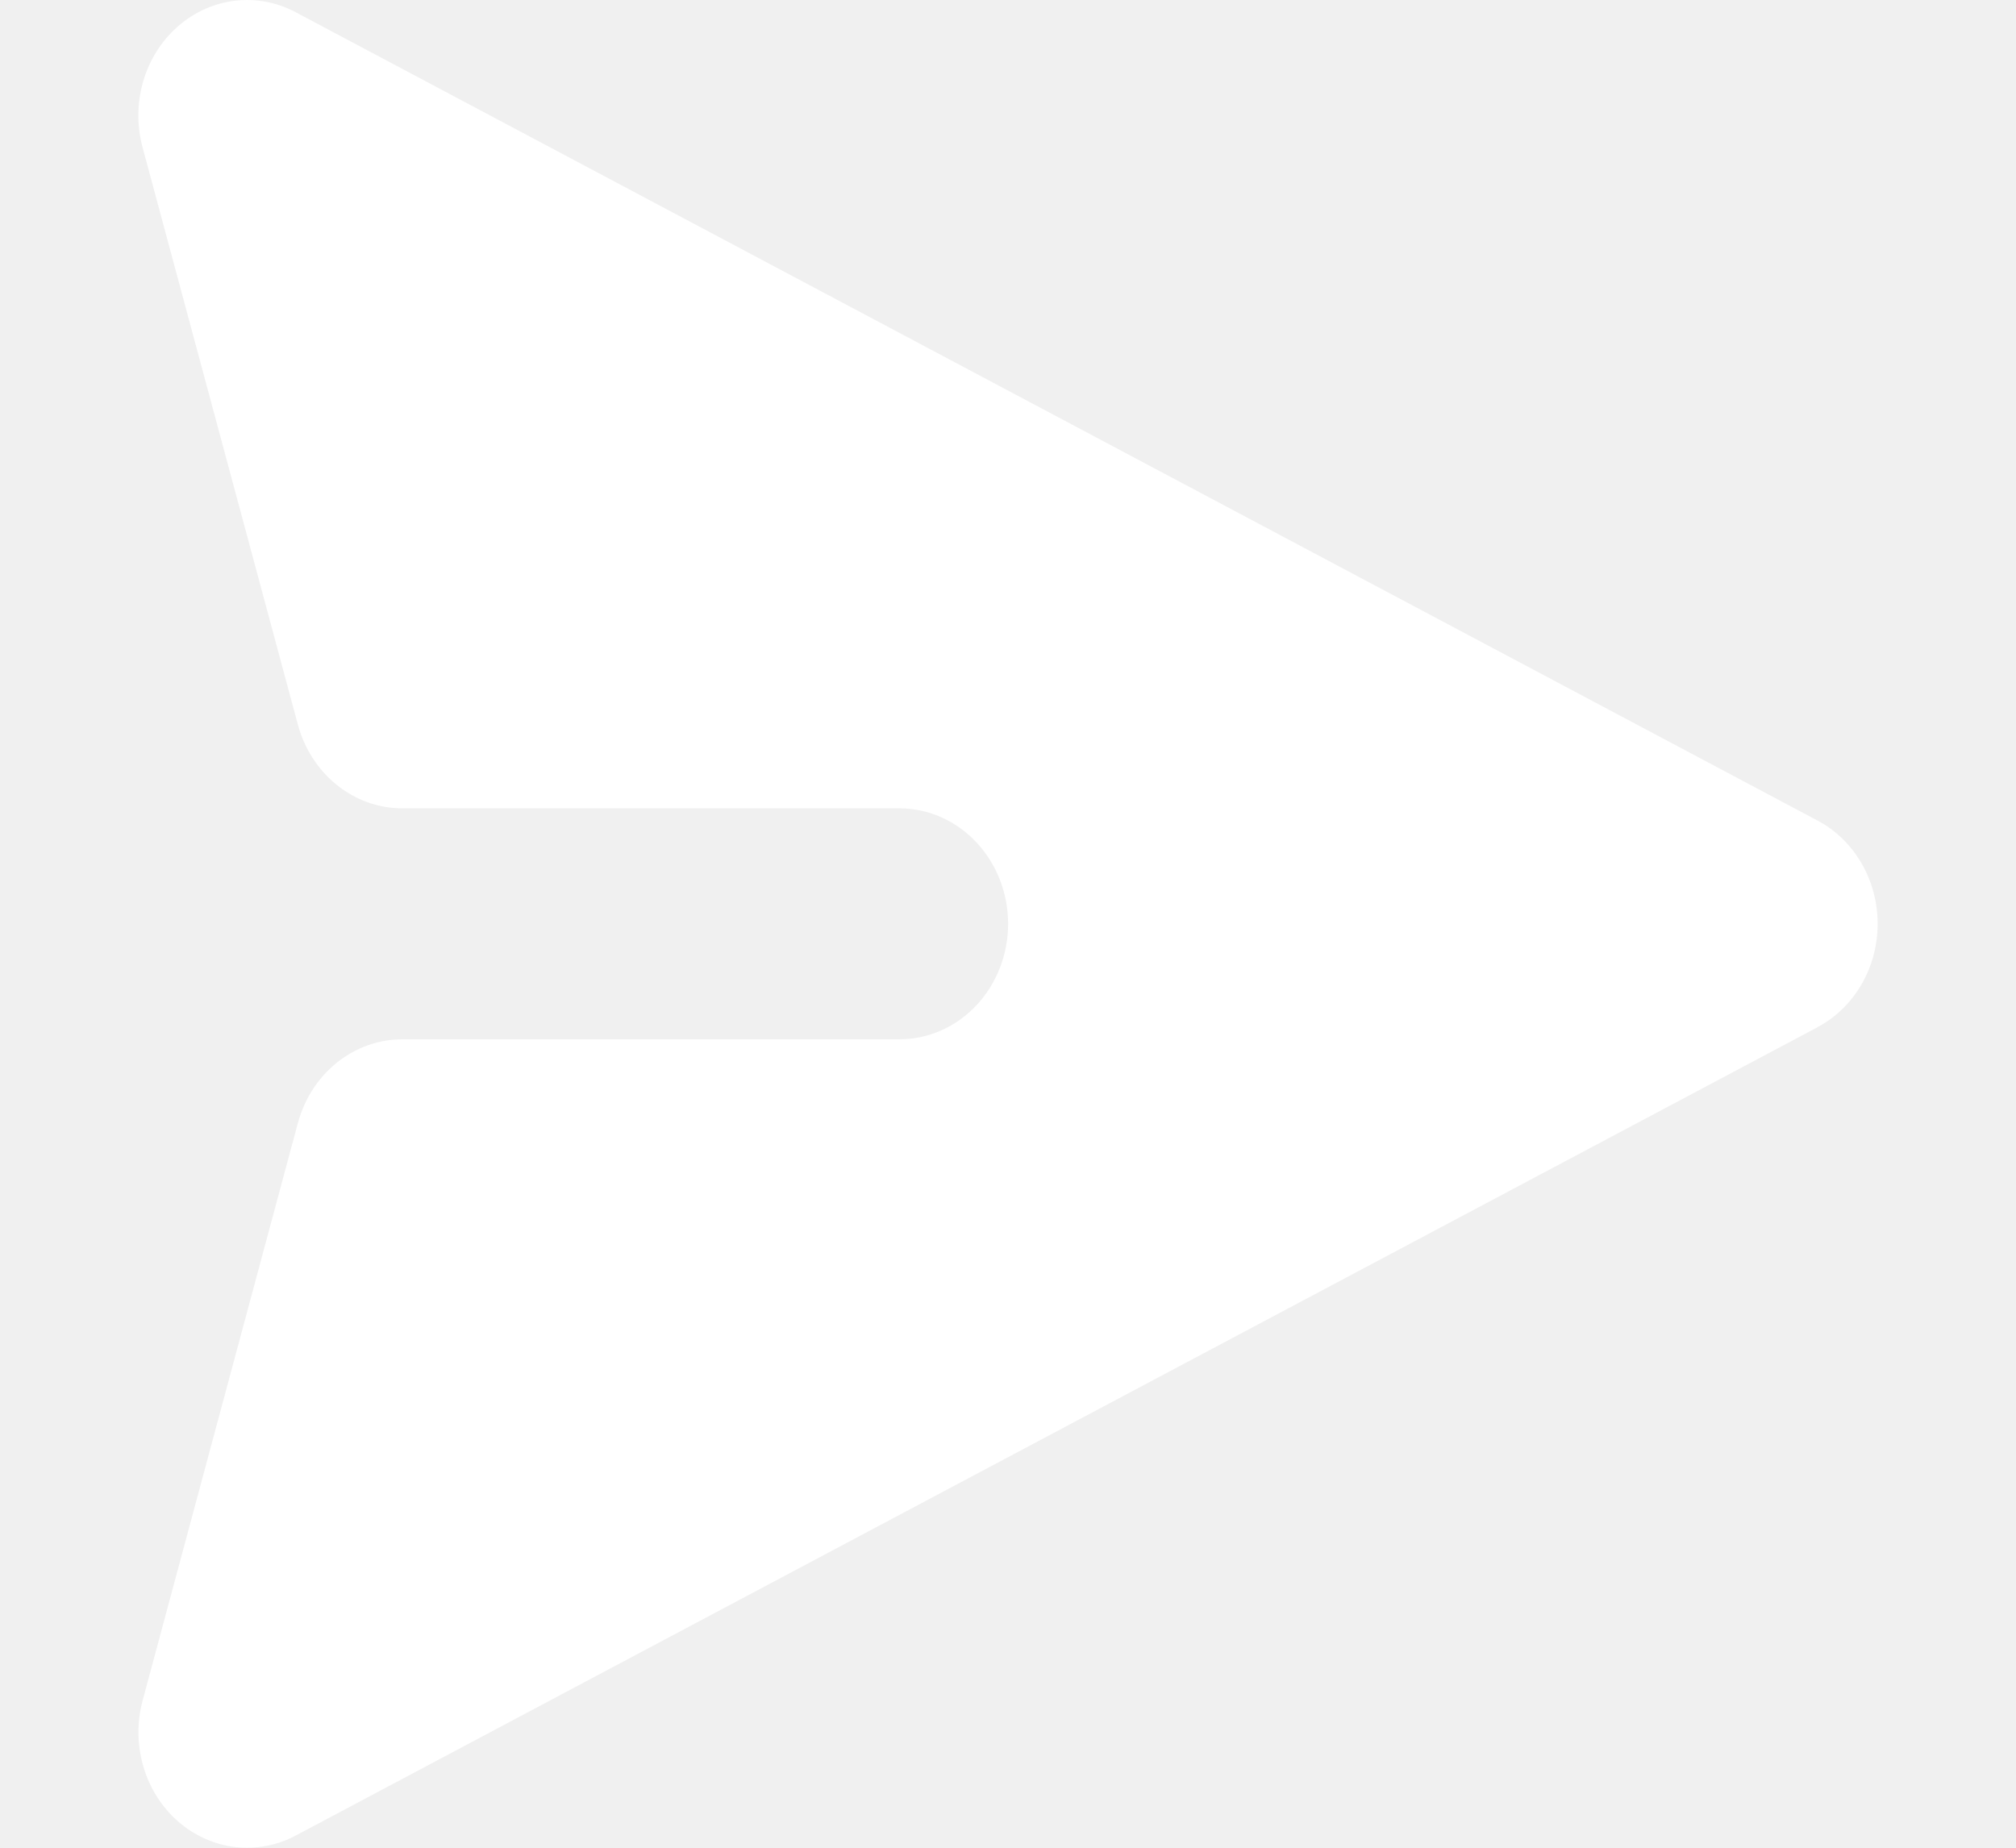
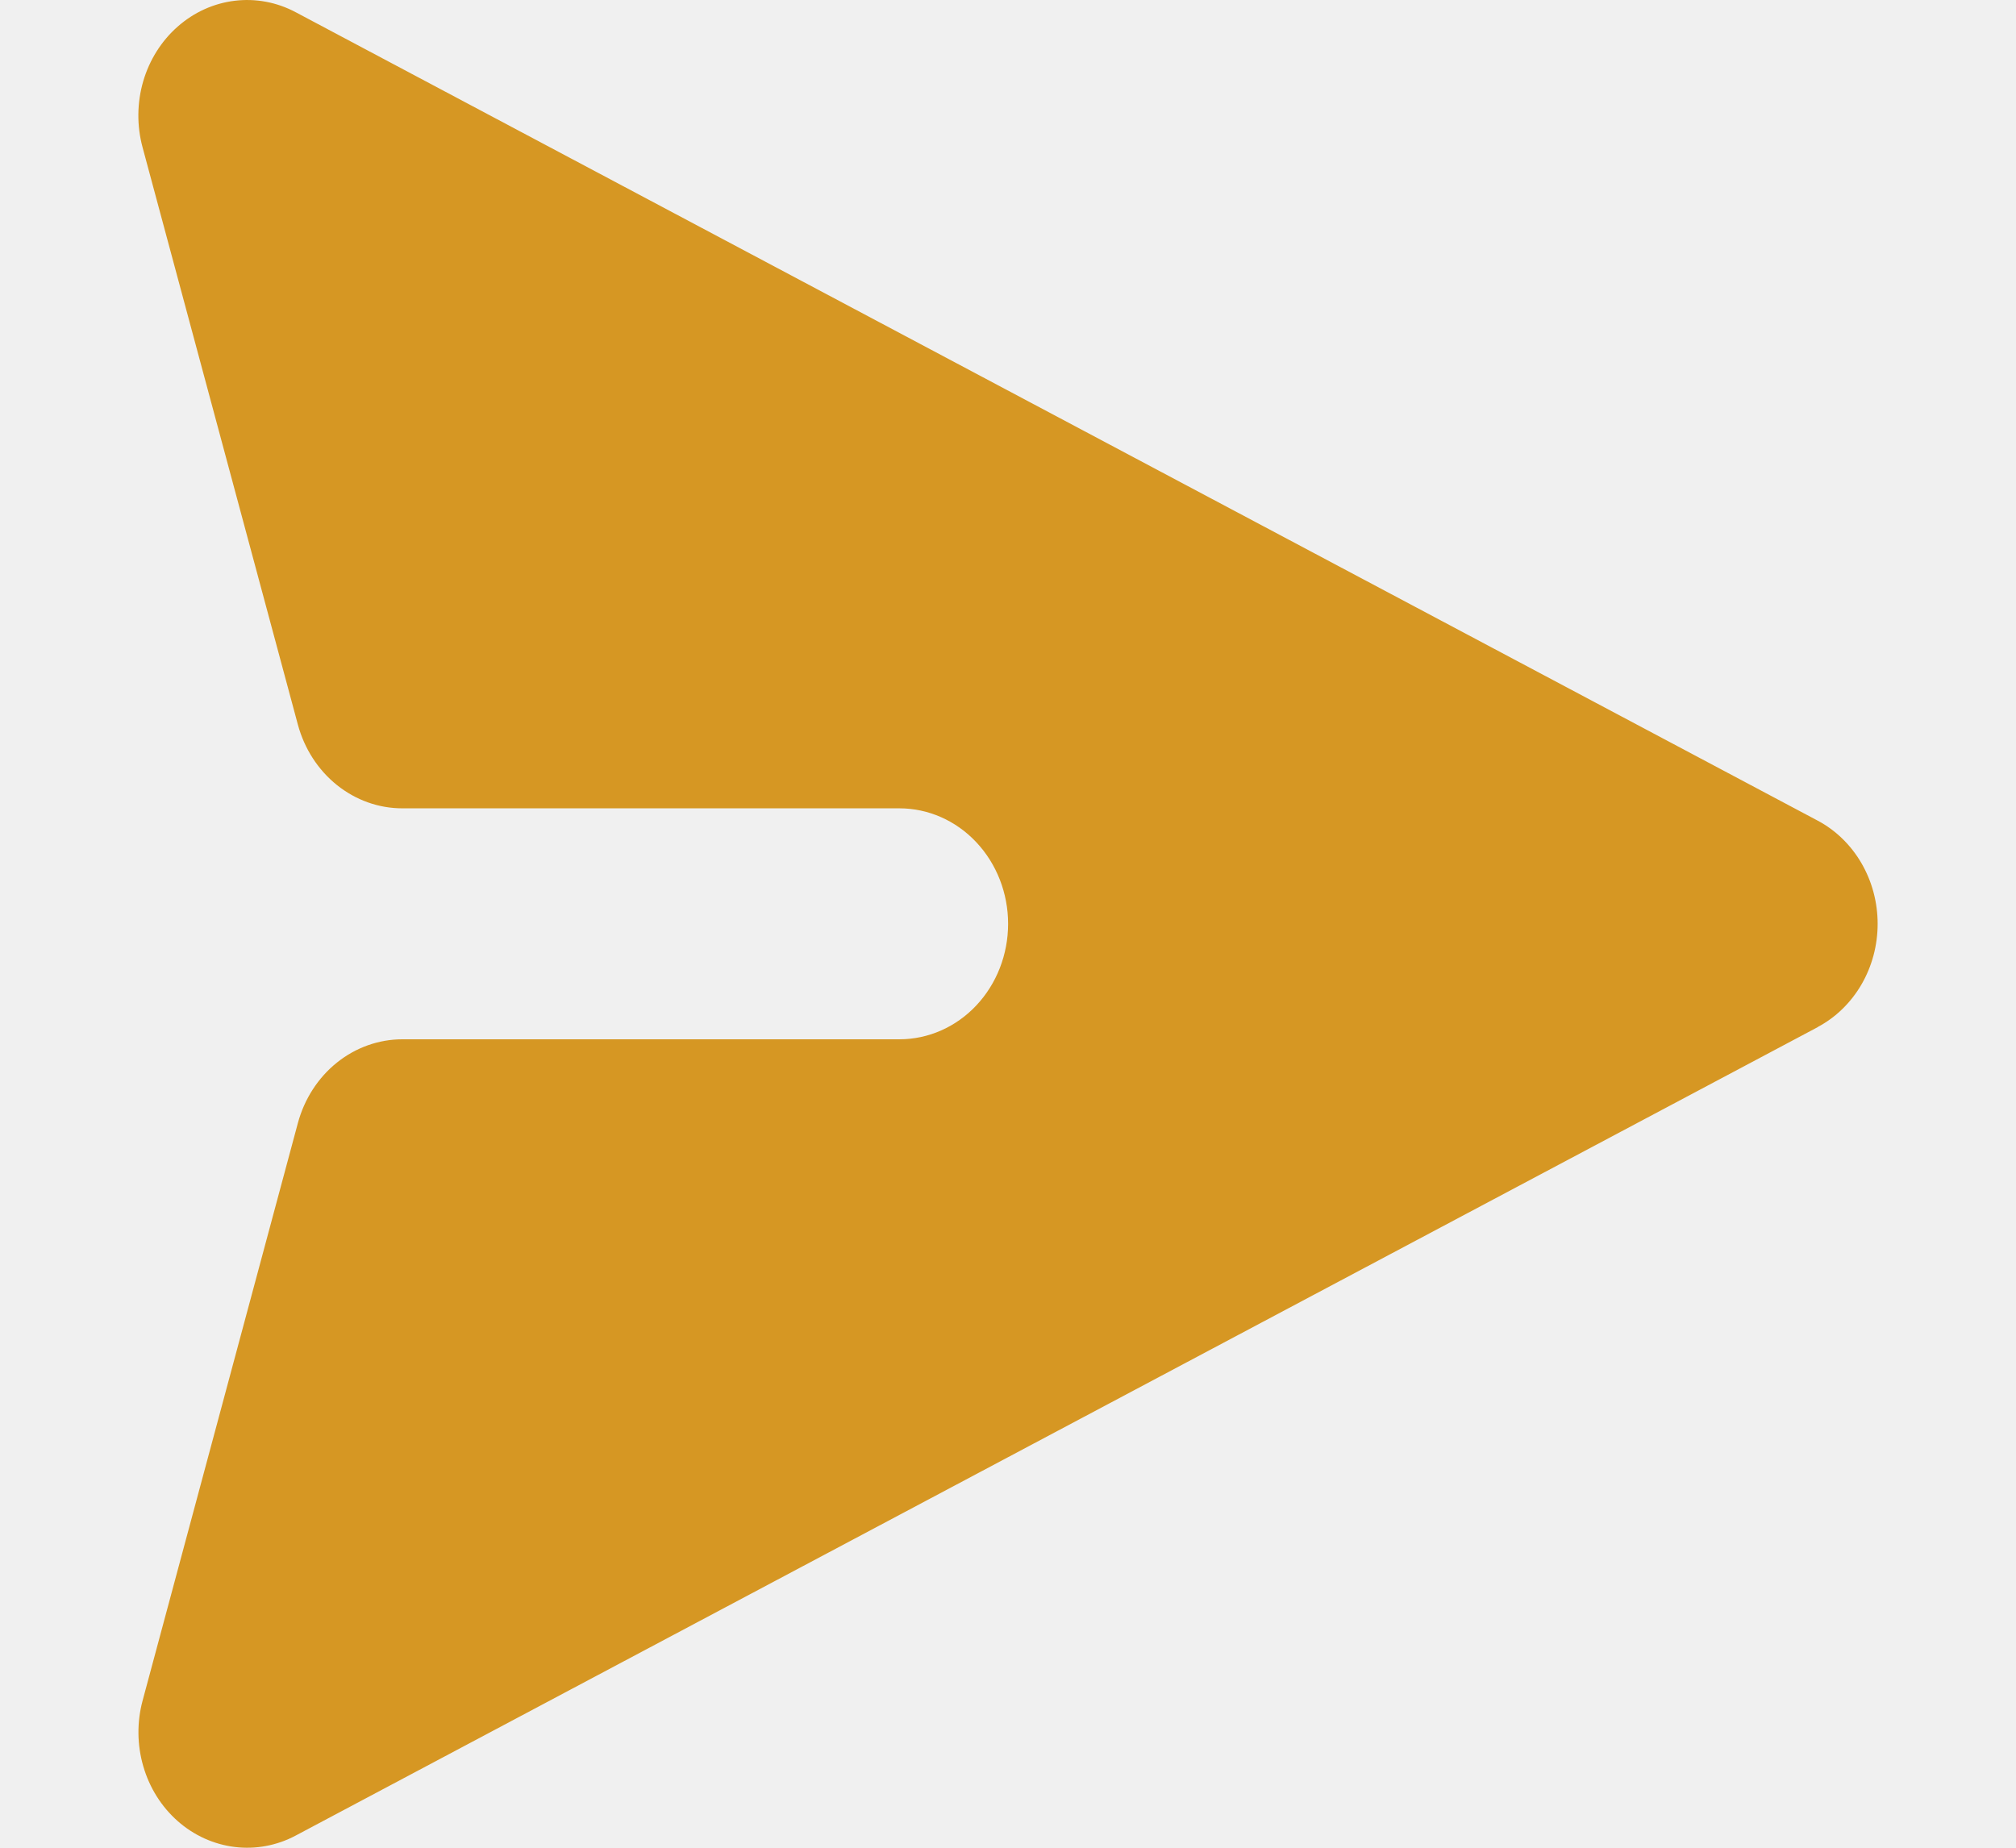
<svg xmlns="http://www.w3.org/2000/svg" width="24" height="22" viewBox="0 0 32 34" fill="none">
-   <path d="M30.896 18.899C31.228 18.723 31.507 18.451 31.702 18.116C31.897 17.78 32 17.394 32 16.999C32 16.605 31.897 16.219 31.702 15.883C31.507 15.548 31.228 15.276 30.896 15.1L2.895 0.225C2.548 0.04 2.158 -0.033 1.772 0.014C1.386 0.061 1.022 0.226 0.723 0.49C0.424 0.753 0.204 1.103 0.089 1.497C-0.025 1.891 -0.03 2.312 0.077 2.709L2.935 13.334C3.055 13.778 3.307 14.168 3.654 14.446C4.001 14.724 4.424 14.875 4.859 14.874L14.002 14.874C14.532 14.874 15.041 15.098 15.416 15.497C15.791 15.895 16.002 16.436 16.002 16.999C16.002 17.563 15.791 18.104 15.416 18.502C15.041 18.901 14.532 19.124 14.002 19.124L4.859 19.124C4.424 19.124 4.001 19.274 3.654 19.552C3.307 19.83 3.055 20.221 2.935 20.665L0.079 31.29C-0.028 31.686 -0.024 32.107 0.091 32.502C0.205 32.896 0.425 33.246 0.723 33.509C1.022 33.773 1.386 33.938 1.772 33.986C2.158 34.033 2.548 33.961 2.895 33.776L30.896 18.901L30.896 18.899Z" fill="#fff" />
+   <path d="M30.896 18.899C31.228 18.723 31.507 18.451 31.702 18.116C31.897 17.78 32 17.394 32 16.999C32 16.605 31.897 16.219 31.702 15.883C31.507 15.548 31.228 15.276 30.896 15.1L2.895 0.225C2.548 0.04 2.158 -0.033 1.772 0.014C1.386 0.061 1.022 0.226 0.723 0.49C0.424 0.753 0.204 1.103 0.089 1.497C-0.025 1.891 -0.03 2.312 0.077 2.709L2.935 13.334C3.055 13.778 3.307 14.168 3.654 14.446C4.001 14.724 4.424 14.875 4.859 14.874L14.002 14.874C14.532 14.874 15.041 15.098 15.416 15.497C15.791 15.895 16.002 16.436 16.002 16.999C16.002 17.563 15.791 18.104 15.416 18.502C15.041 18.901 14.532 19.124 14.002 19.124L4.859 19.124C4.424 19.124 4.001 19.274 3.654 19.552C3.307 19.83 3.055 20.221 2.935 20.665L0.079 31.29C-0.028 31.686 -0.024 32.107 0.091 32.502C0.205 32.896 0.425 33.246 0.723 33.509C1.022 33.773 1.386 33.938 1.772 33.986C2.158 34.033 2.548 33.961 2.895 33.776L30.896 18.901L30.896 18.899Z" fill="#D69723" />
</svg>
